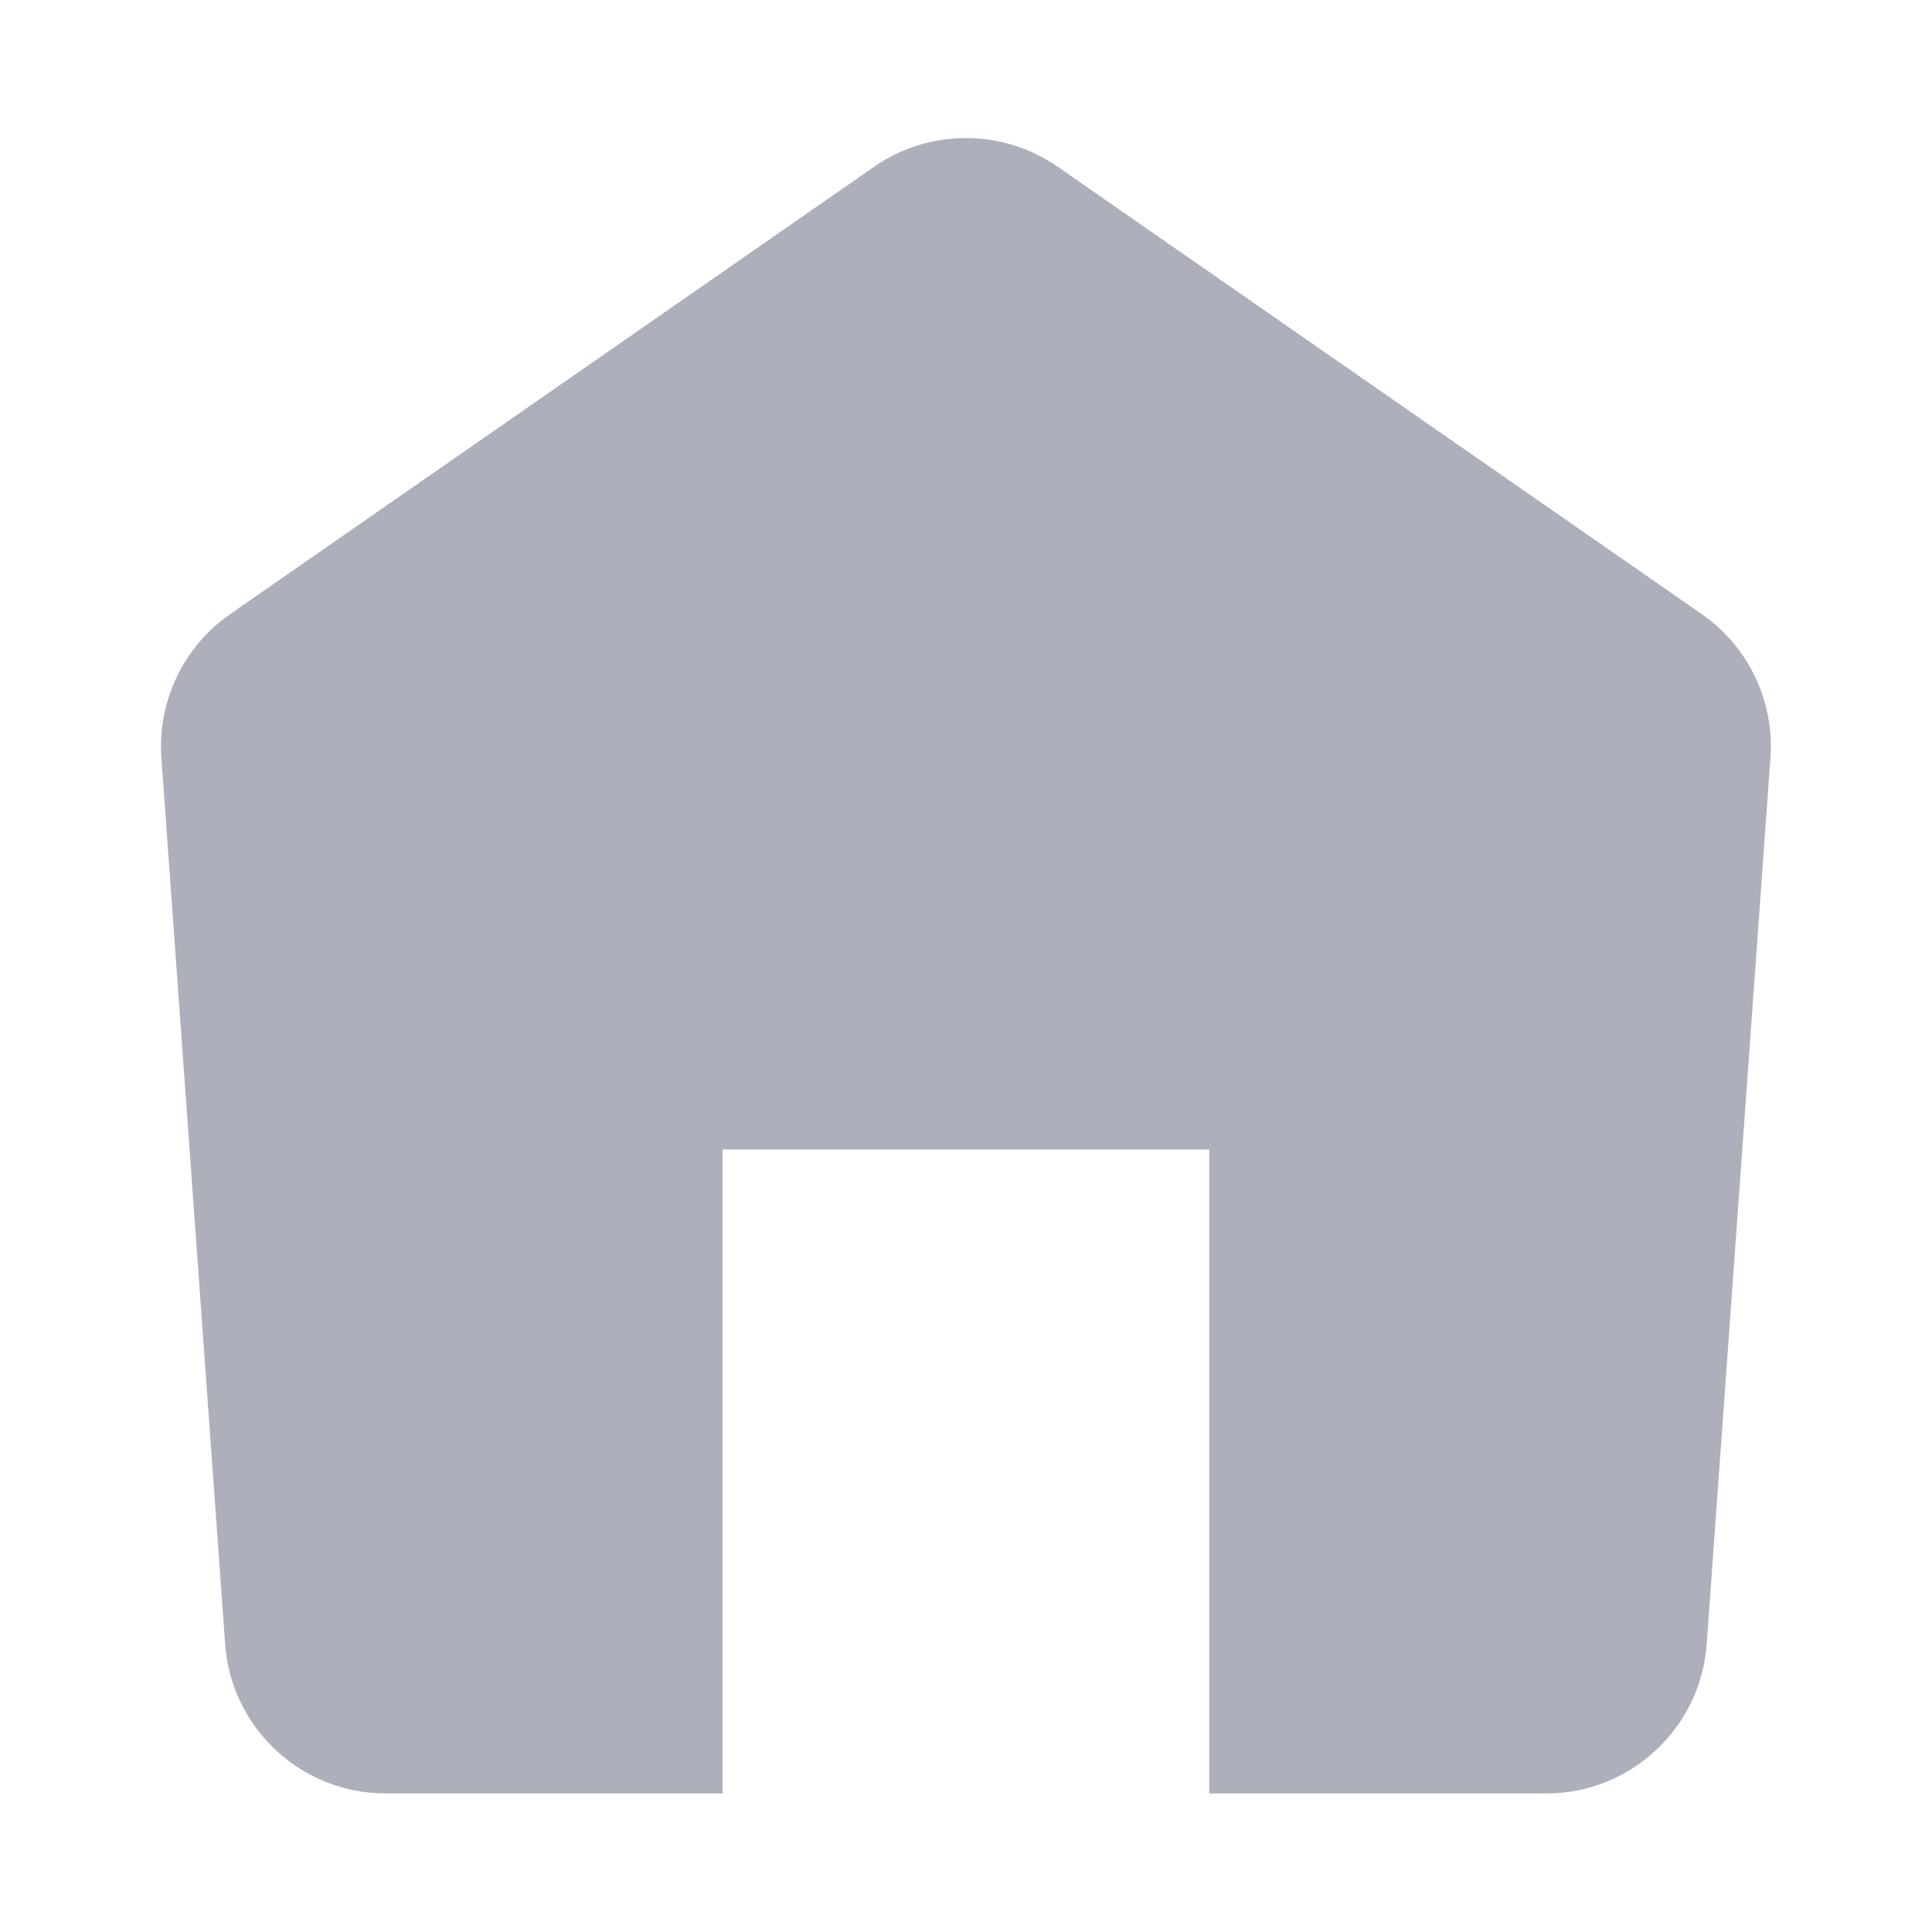
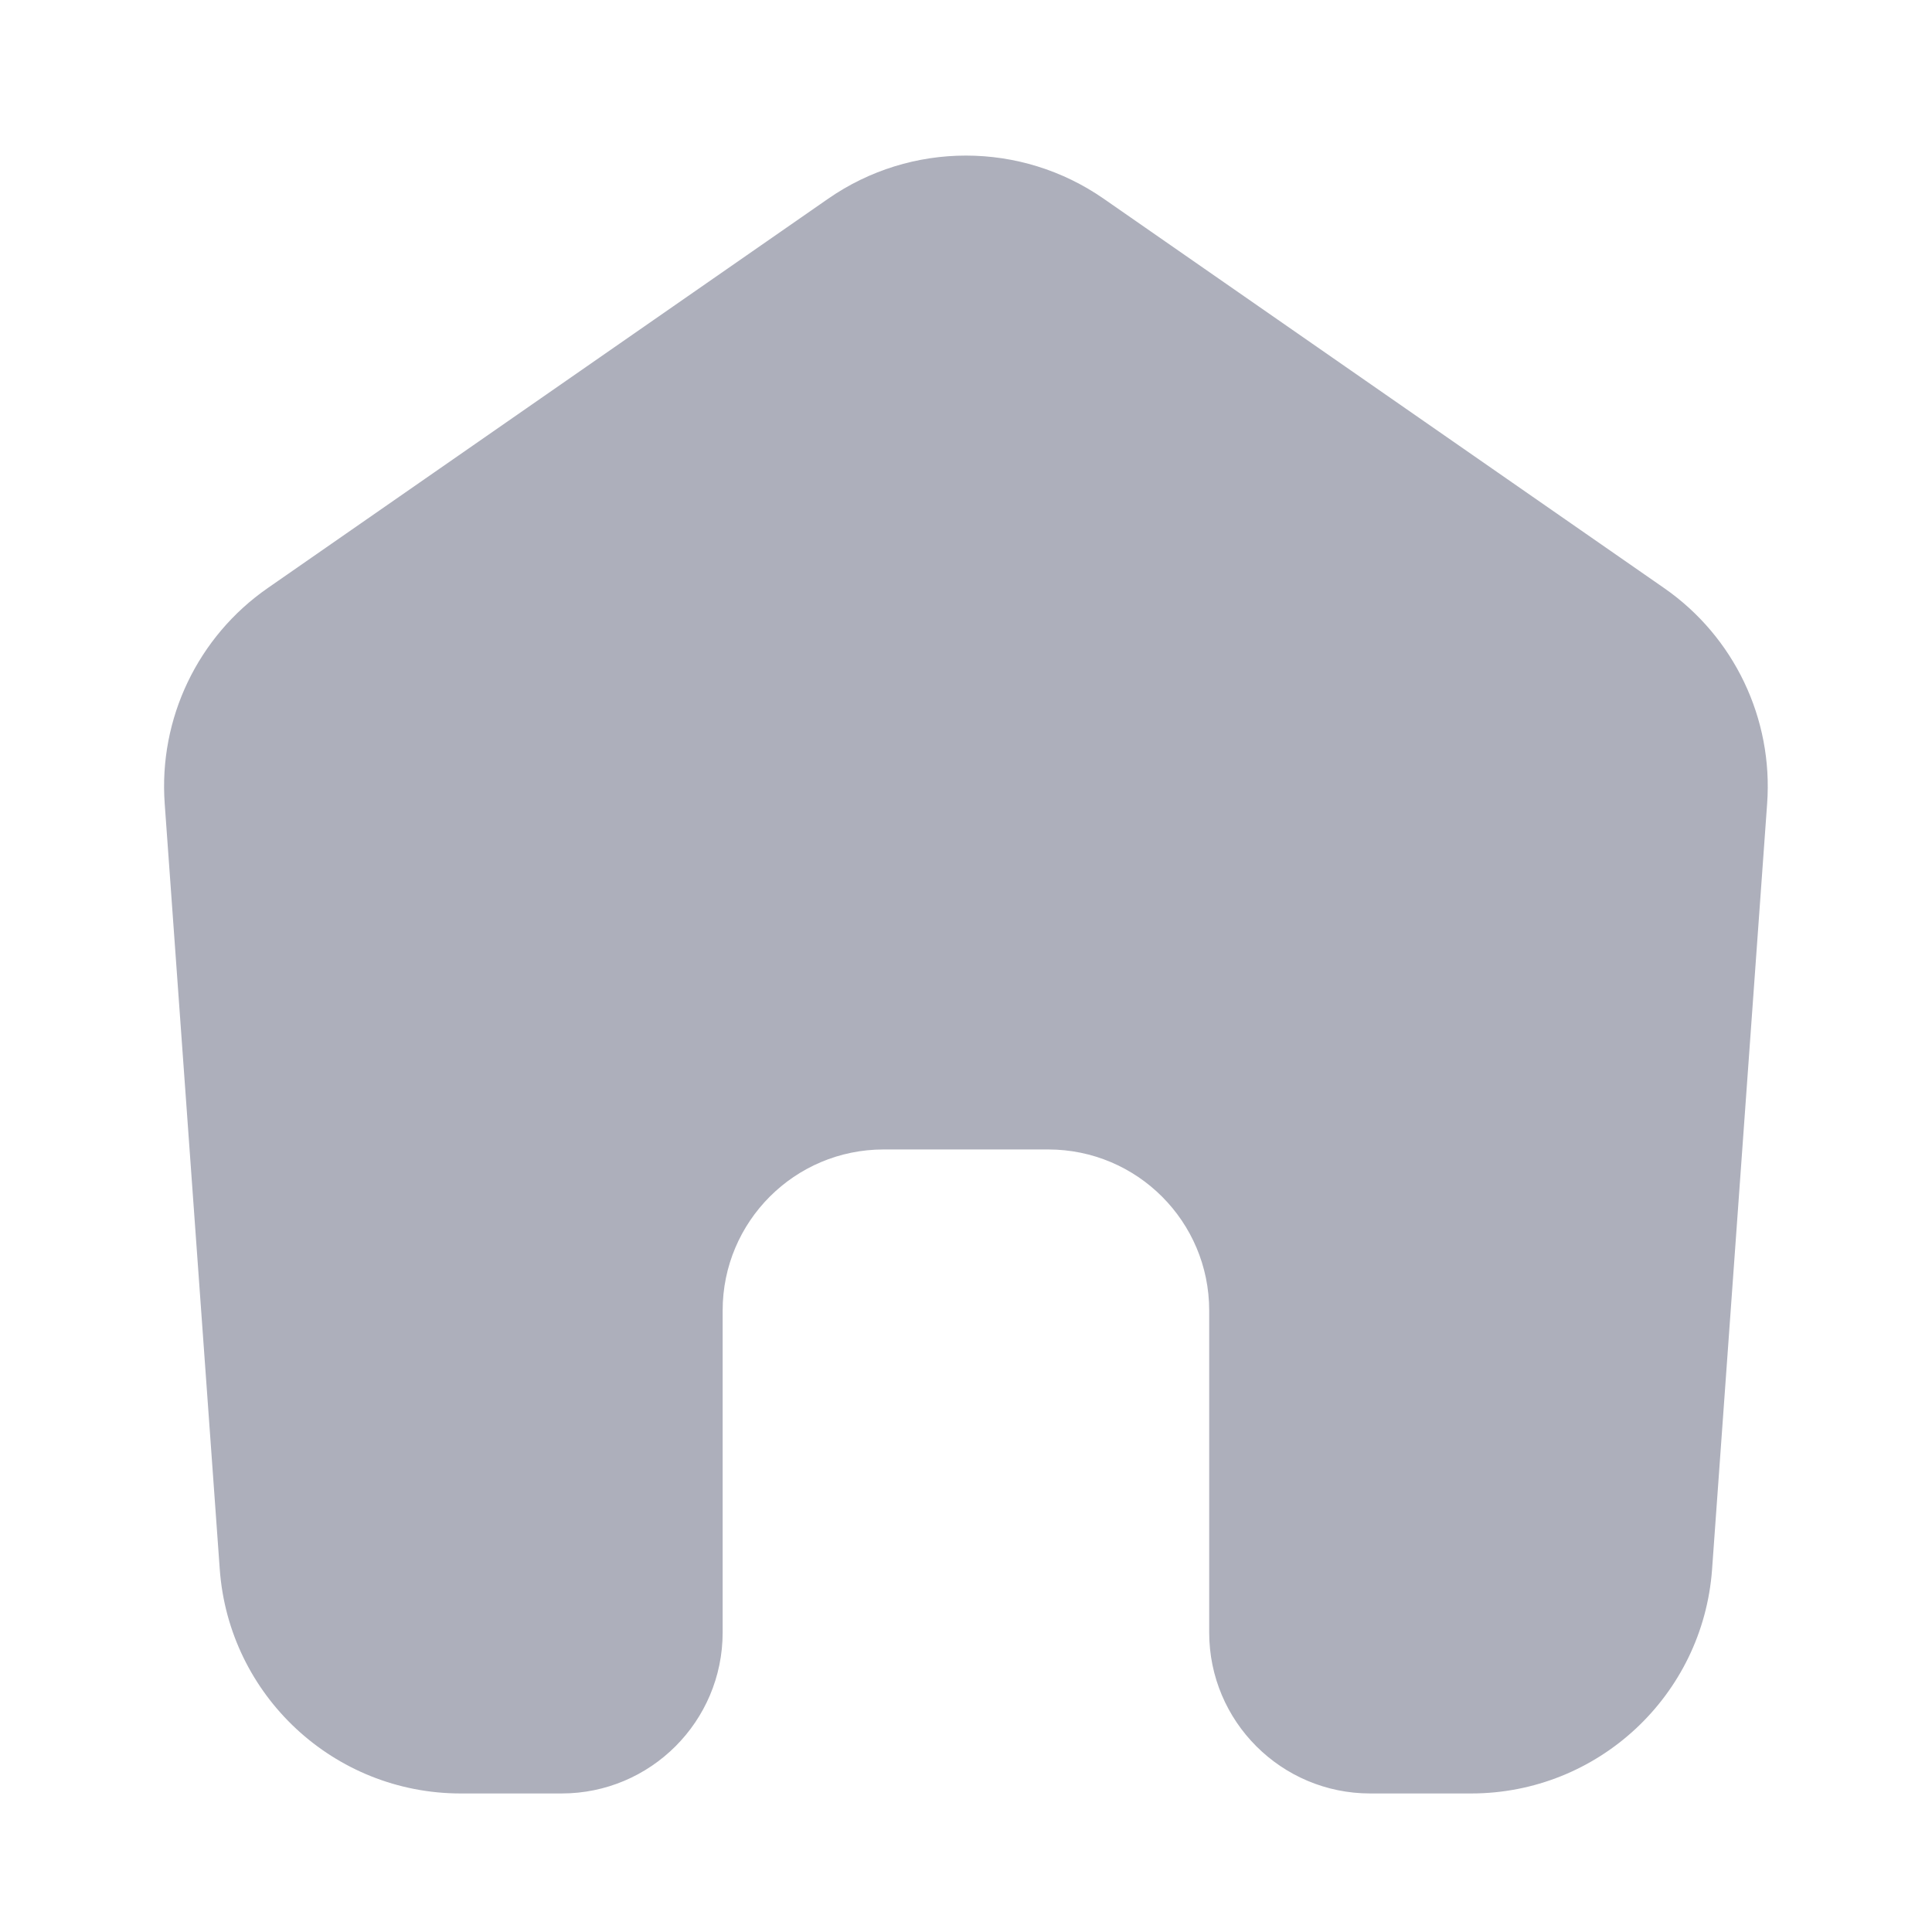
<svg xmlns="http://www.w3.org/2000/svg" width="24" height="24" viewBox="0 0 24 24" fill="none">
-   <path d="M10.858 2.072C11.544 1.596 12.454 1.596 13.14 2.072L21.14 7.629C21.72 8.032 22.044 8.711 21.993 9.415L21.201 20.423C21.126 21.469 20.255 22.279 19.206 22.279H15.022V14.279H8.976V22.279H4.792C3.743 22.279 2.872 21.469 2.797 20.423L2.005 9.415C1.955 8.711 2.279 8.032 2.859 7.629L10.858 2.072Z" fill="#ADAFBB" />
+   <path d="M10.287 2.469C11.316 1.754 12.682 1.754 13.711 2.469L20.672 7.305C21.542 7.909 22.028 8.927 21.952 9.983L21.268 19.495C21.154 21.064 19.849 22.279 18.275 22.279H17.021C15.917 22.279 15.021 21.384 15.021 20.279V16.279C15.021 15.175 14.126 14.279 13.021 14.279H10.977C9.872 14.279 8.977 15.175 8.977 16.279V20.279C8.977 21.384 8.081 22.279 6.977 22.279H5.723C4.15 22.279 2.844 21.064 2.73 19.495L2.046 9.983C1.97 8.927 2.456 7.909 3.326 7.305L10.287 2.469Z" fill="#ADAFBB" />
</svg>
